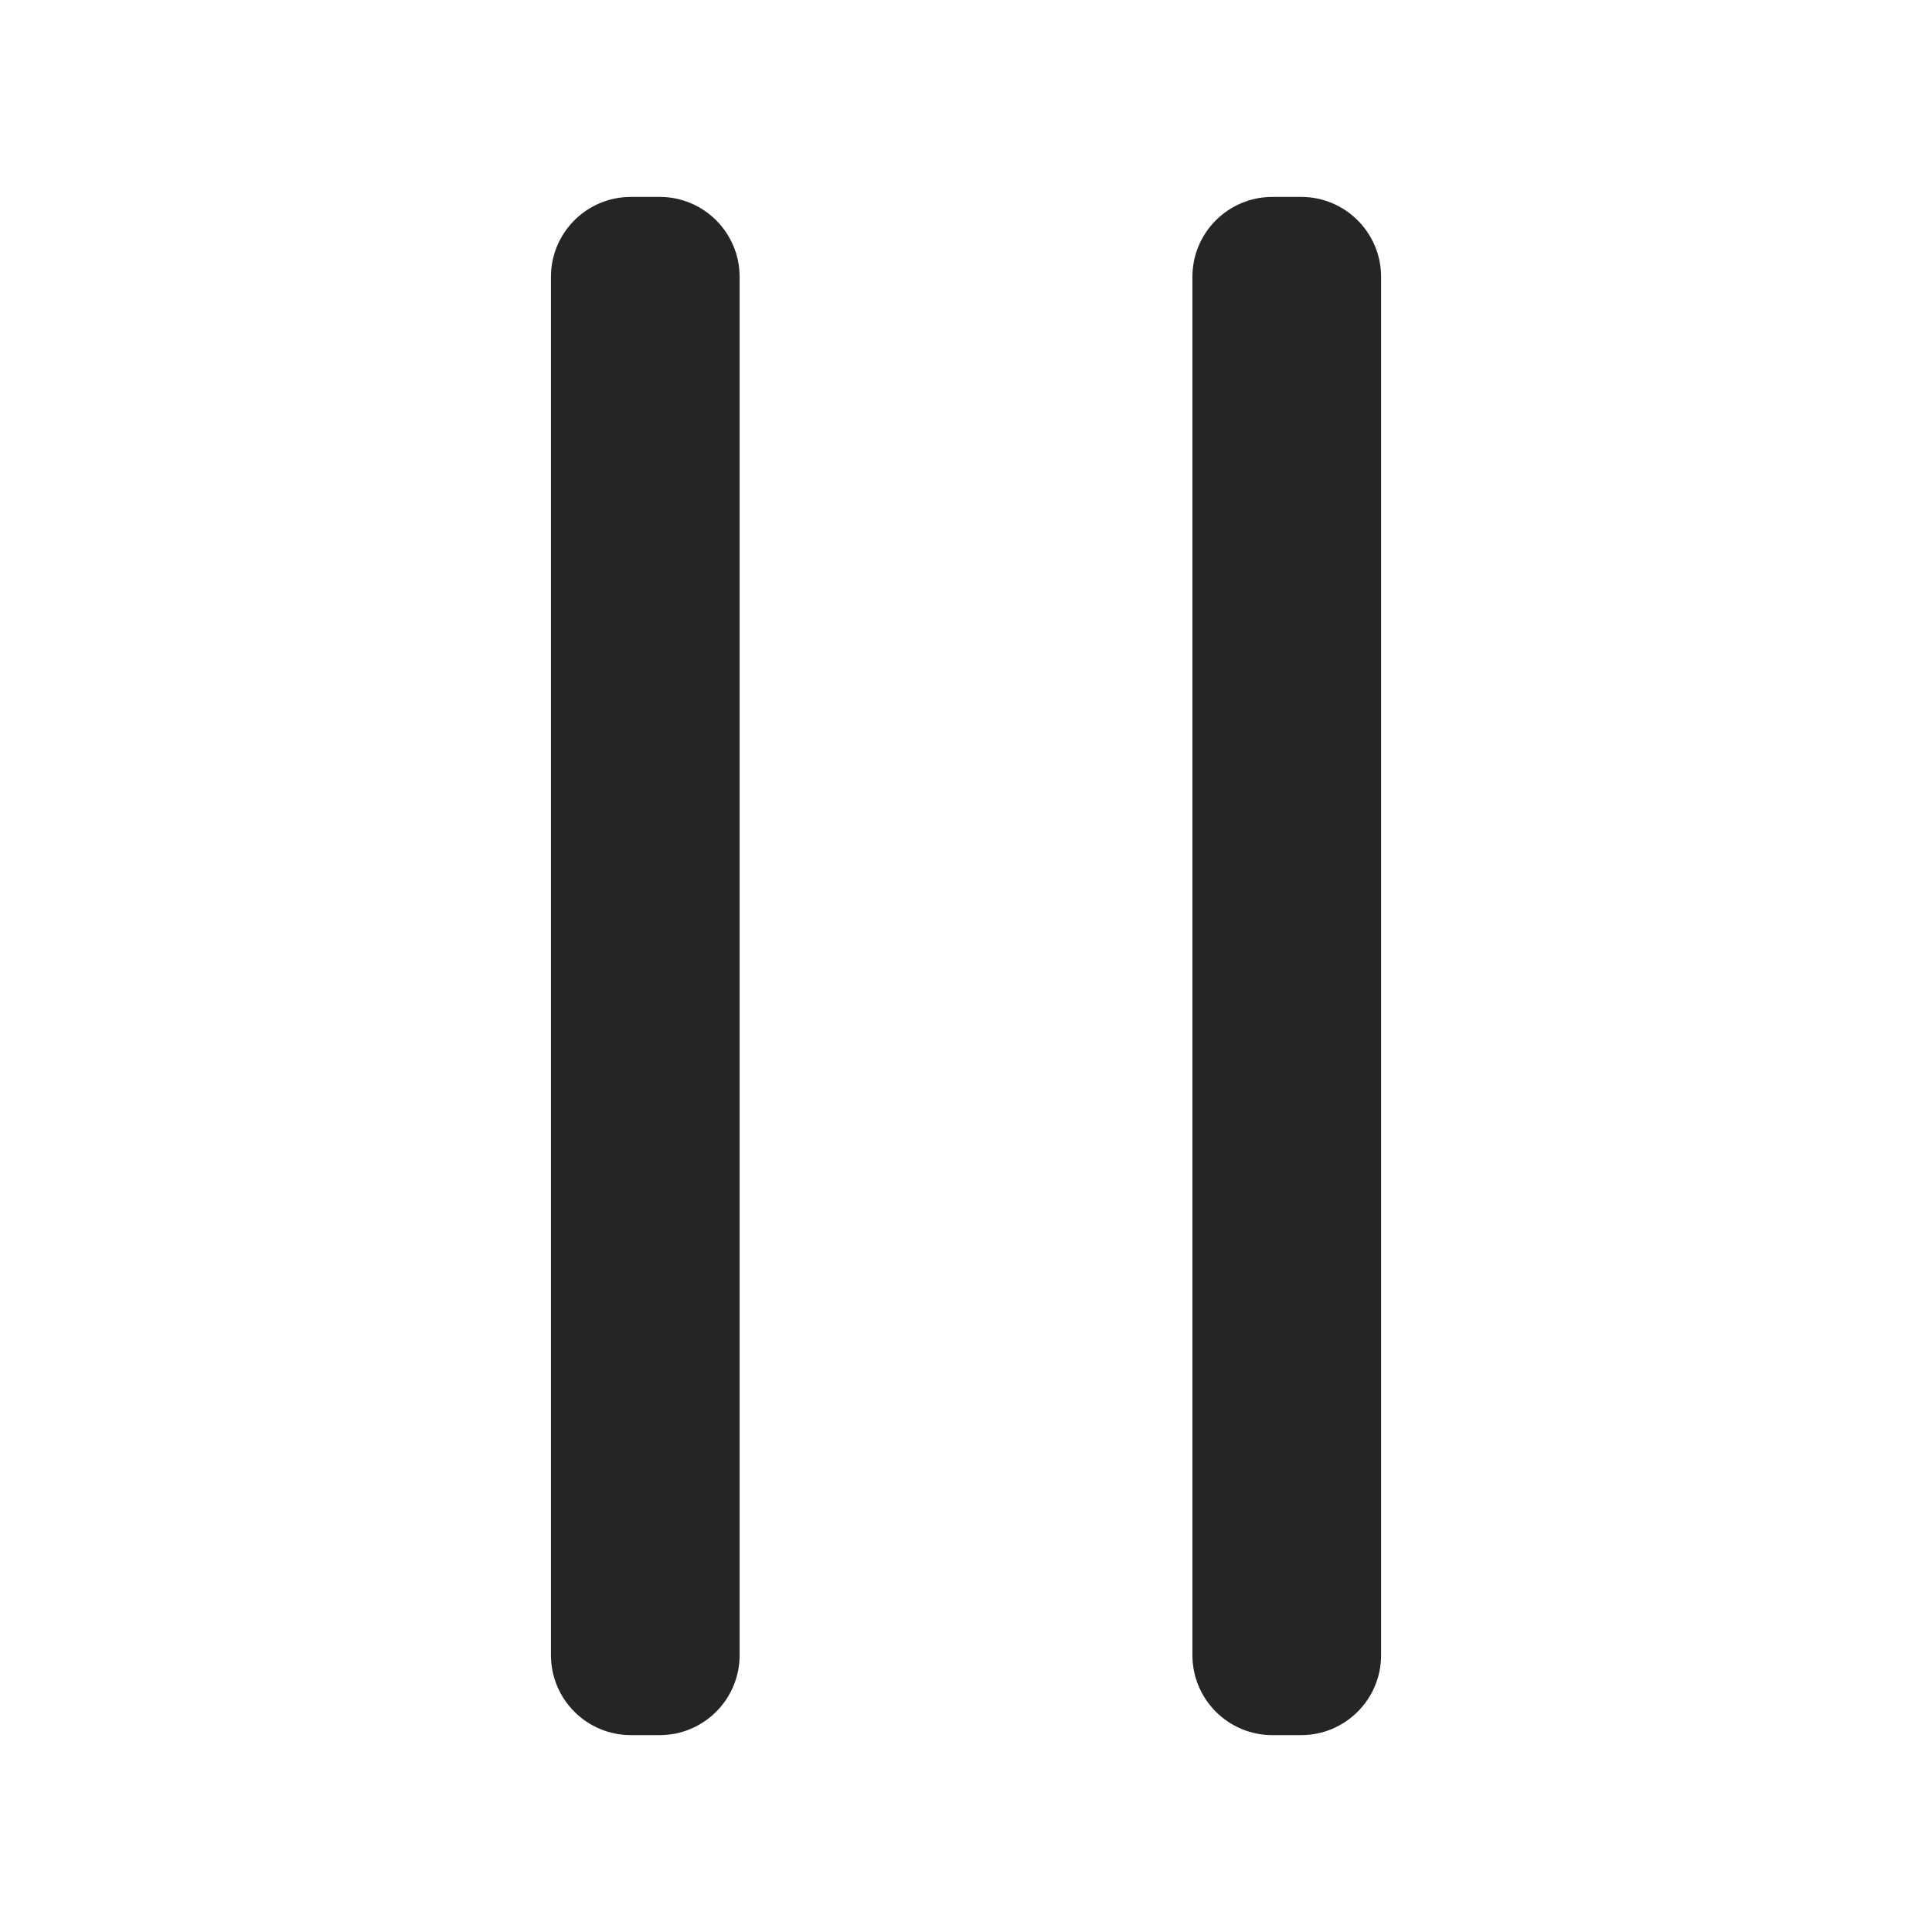
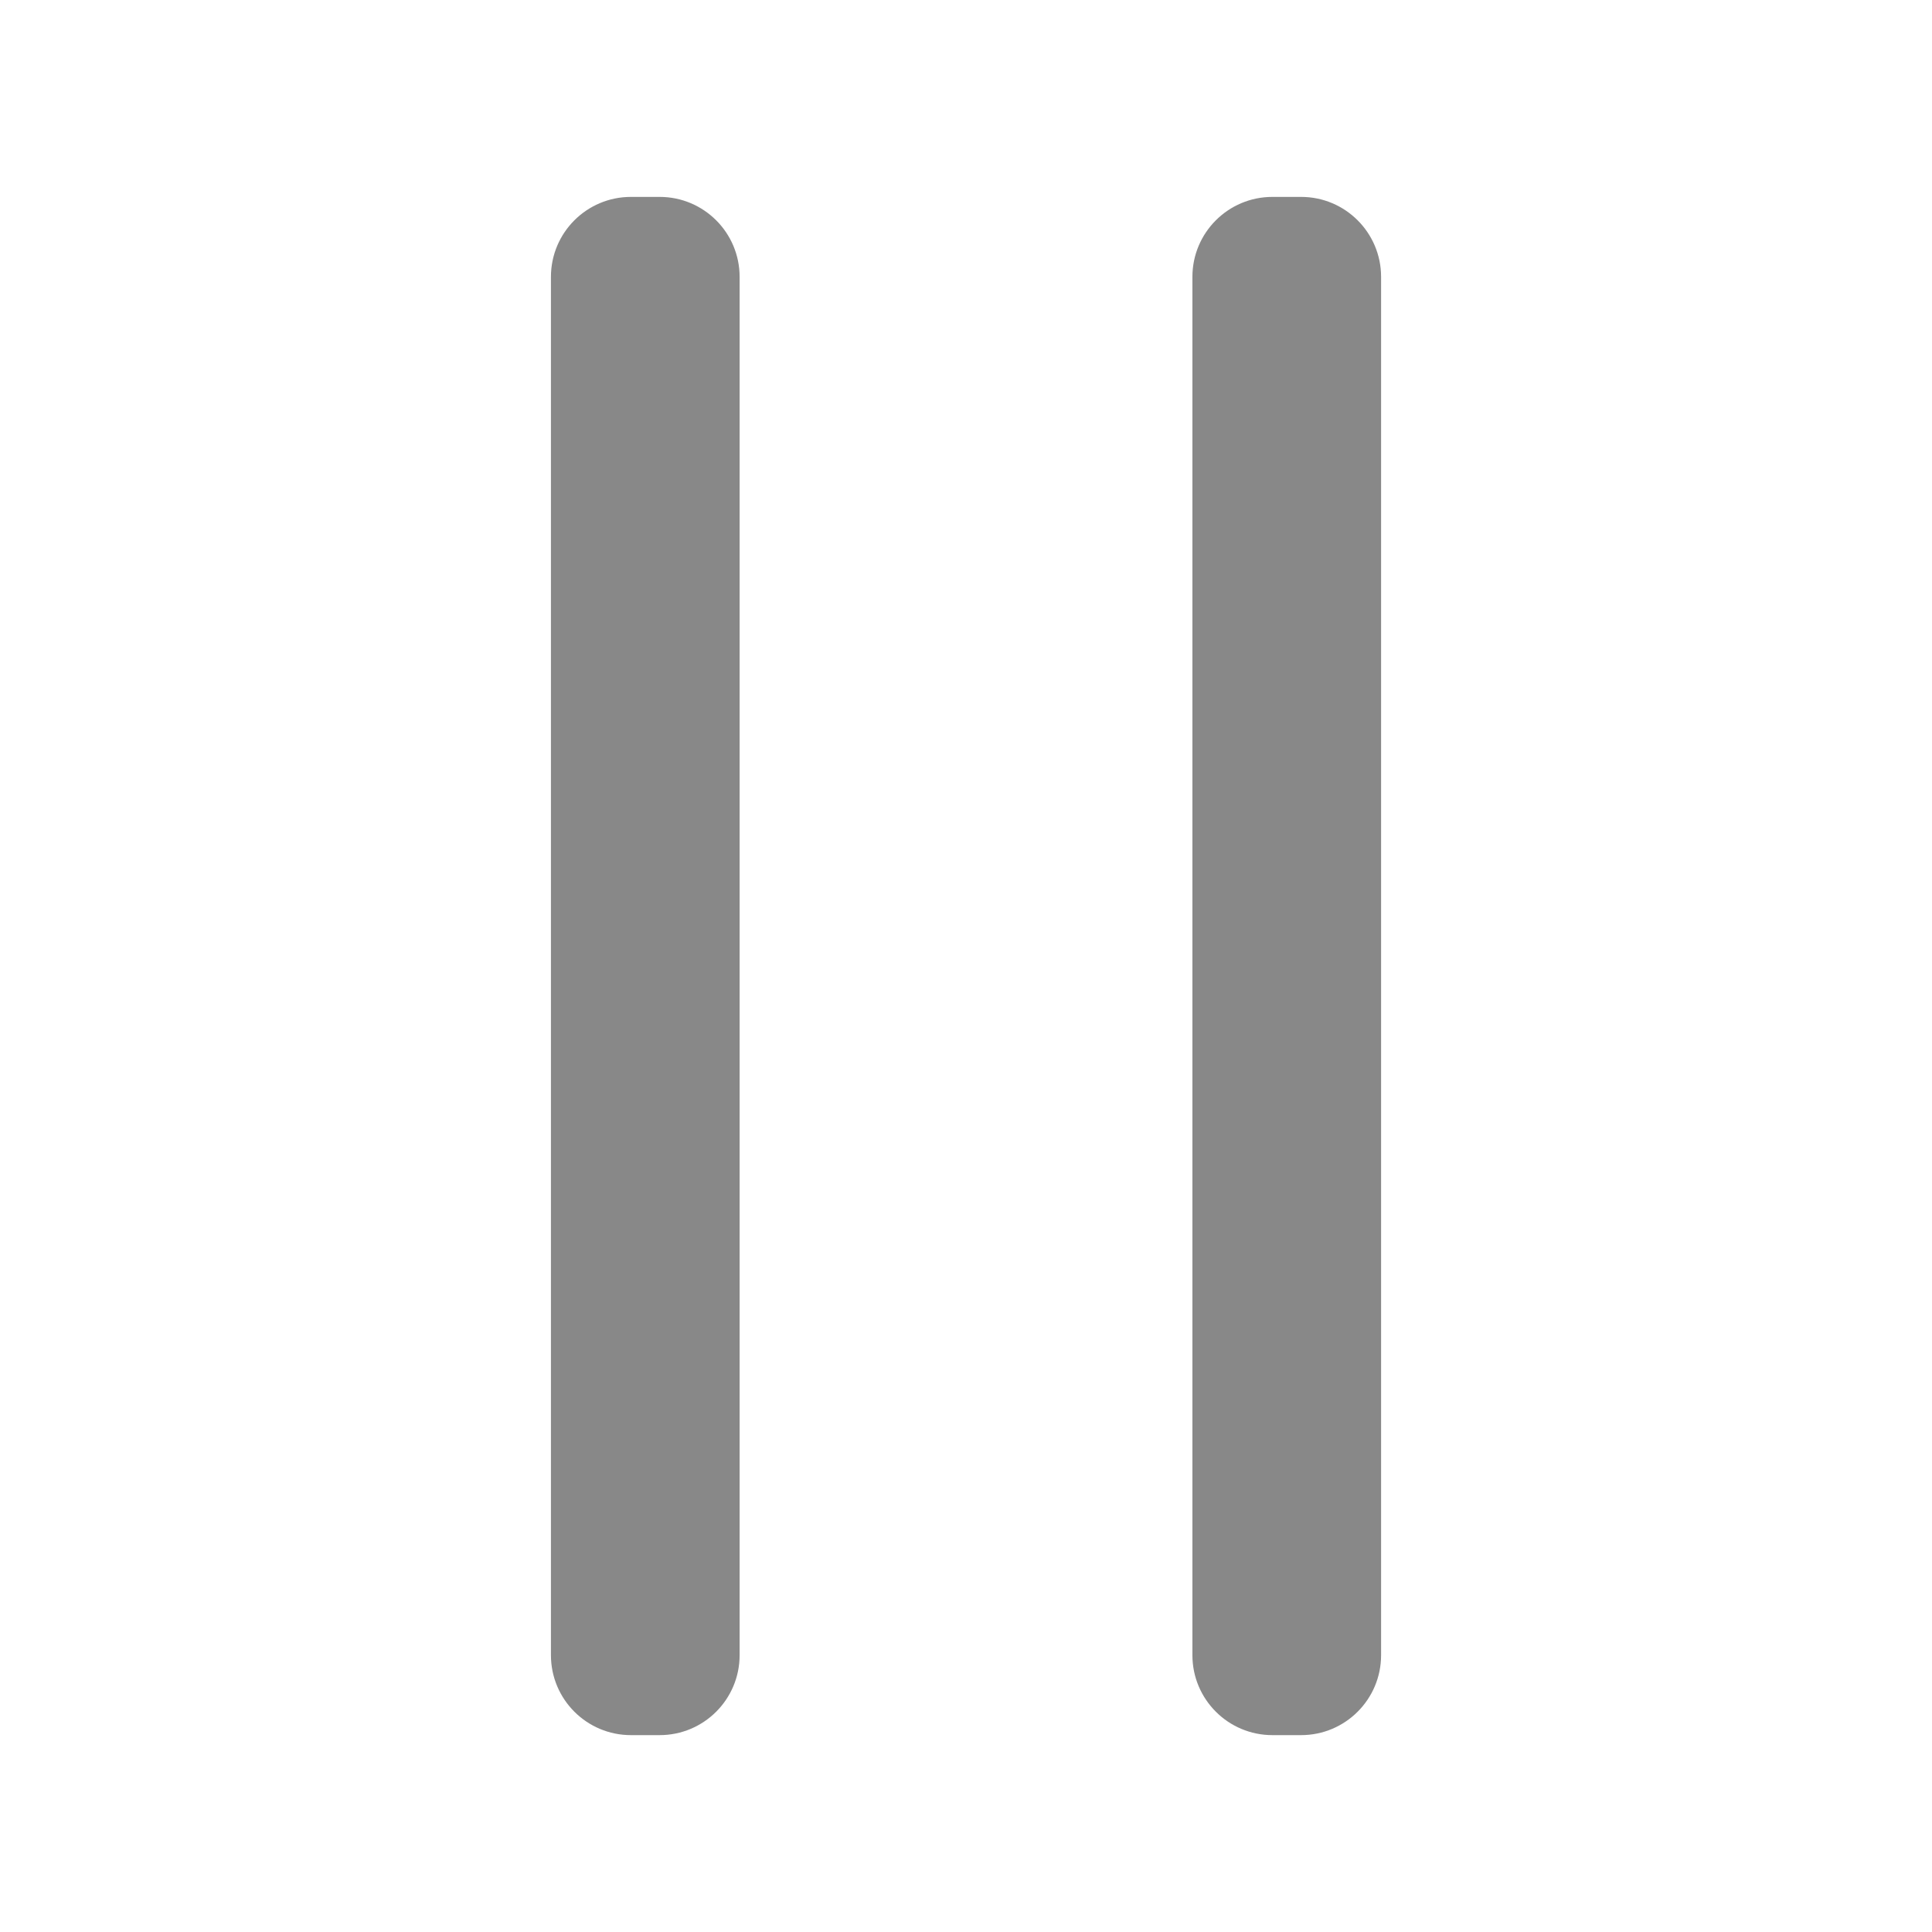
<svg xmlns="http://www.w3.org/2000/svg" width="256" height="256" viewBox="0 0 67.733 67.733" version="1.1" id="svg1700">
  <defs id="defs1697" />
  <g id="layer1">
-     <rect style="fill:#262425;stroke-width:0.191" id="rect2599" width="6.615" height="53.928" x="19.315" y="6.903" rx="2.804" ry="2.804" />
-     <rect style="fill:#262425;stroke-width:0.191" id="rect408" width="6.615" height="53.928" x="41.804" y="6.903" rx="2.804" ry="2.804" />
+     <rect style="fill:#888888;stroke-width:0.191;fill-opacity:1" id="rect2599" width="6.615" height="53.928" x="19.315" y="6.903" rx="2.804" ry="2.804" />
+     <rect style="fill:#888888;stroke-width:0.191;fill-opacity:1" id="rect408" width="6.615" height="53.928" x="41.804" y="6.903" rx="2.804" ry="2.804" />
  </g>
</svg>
